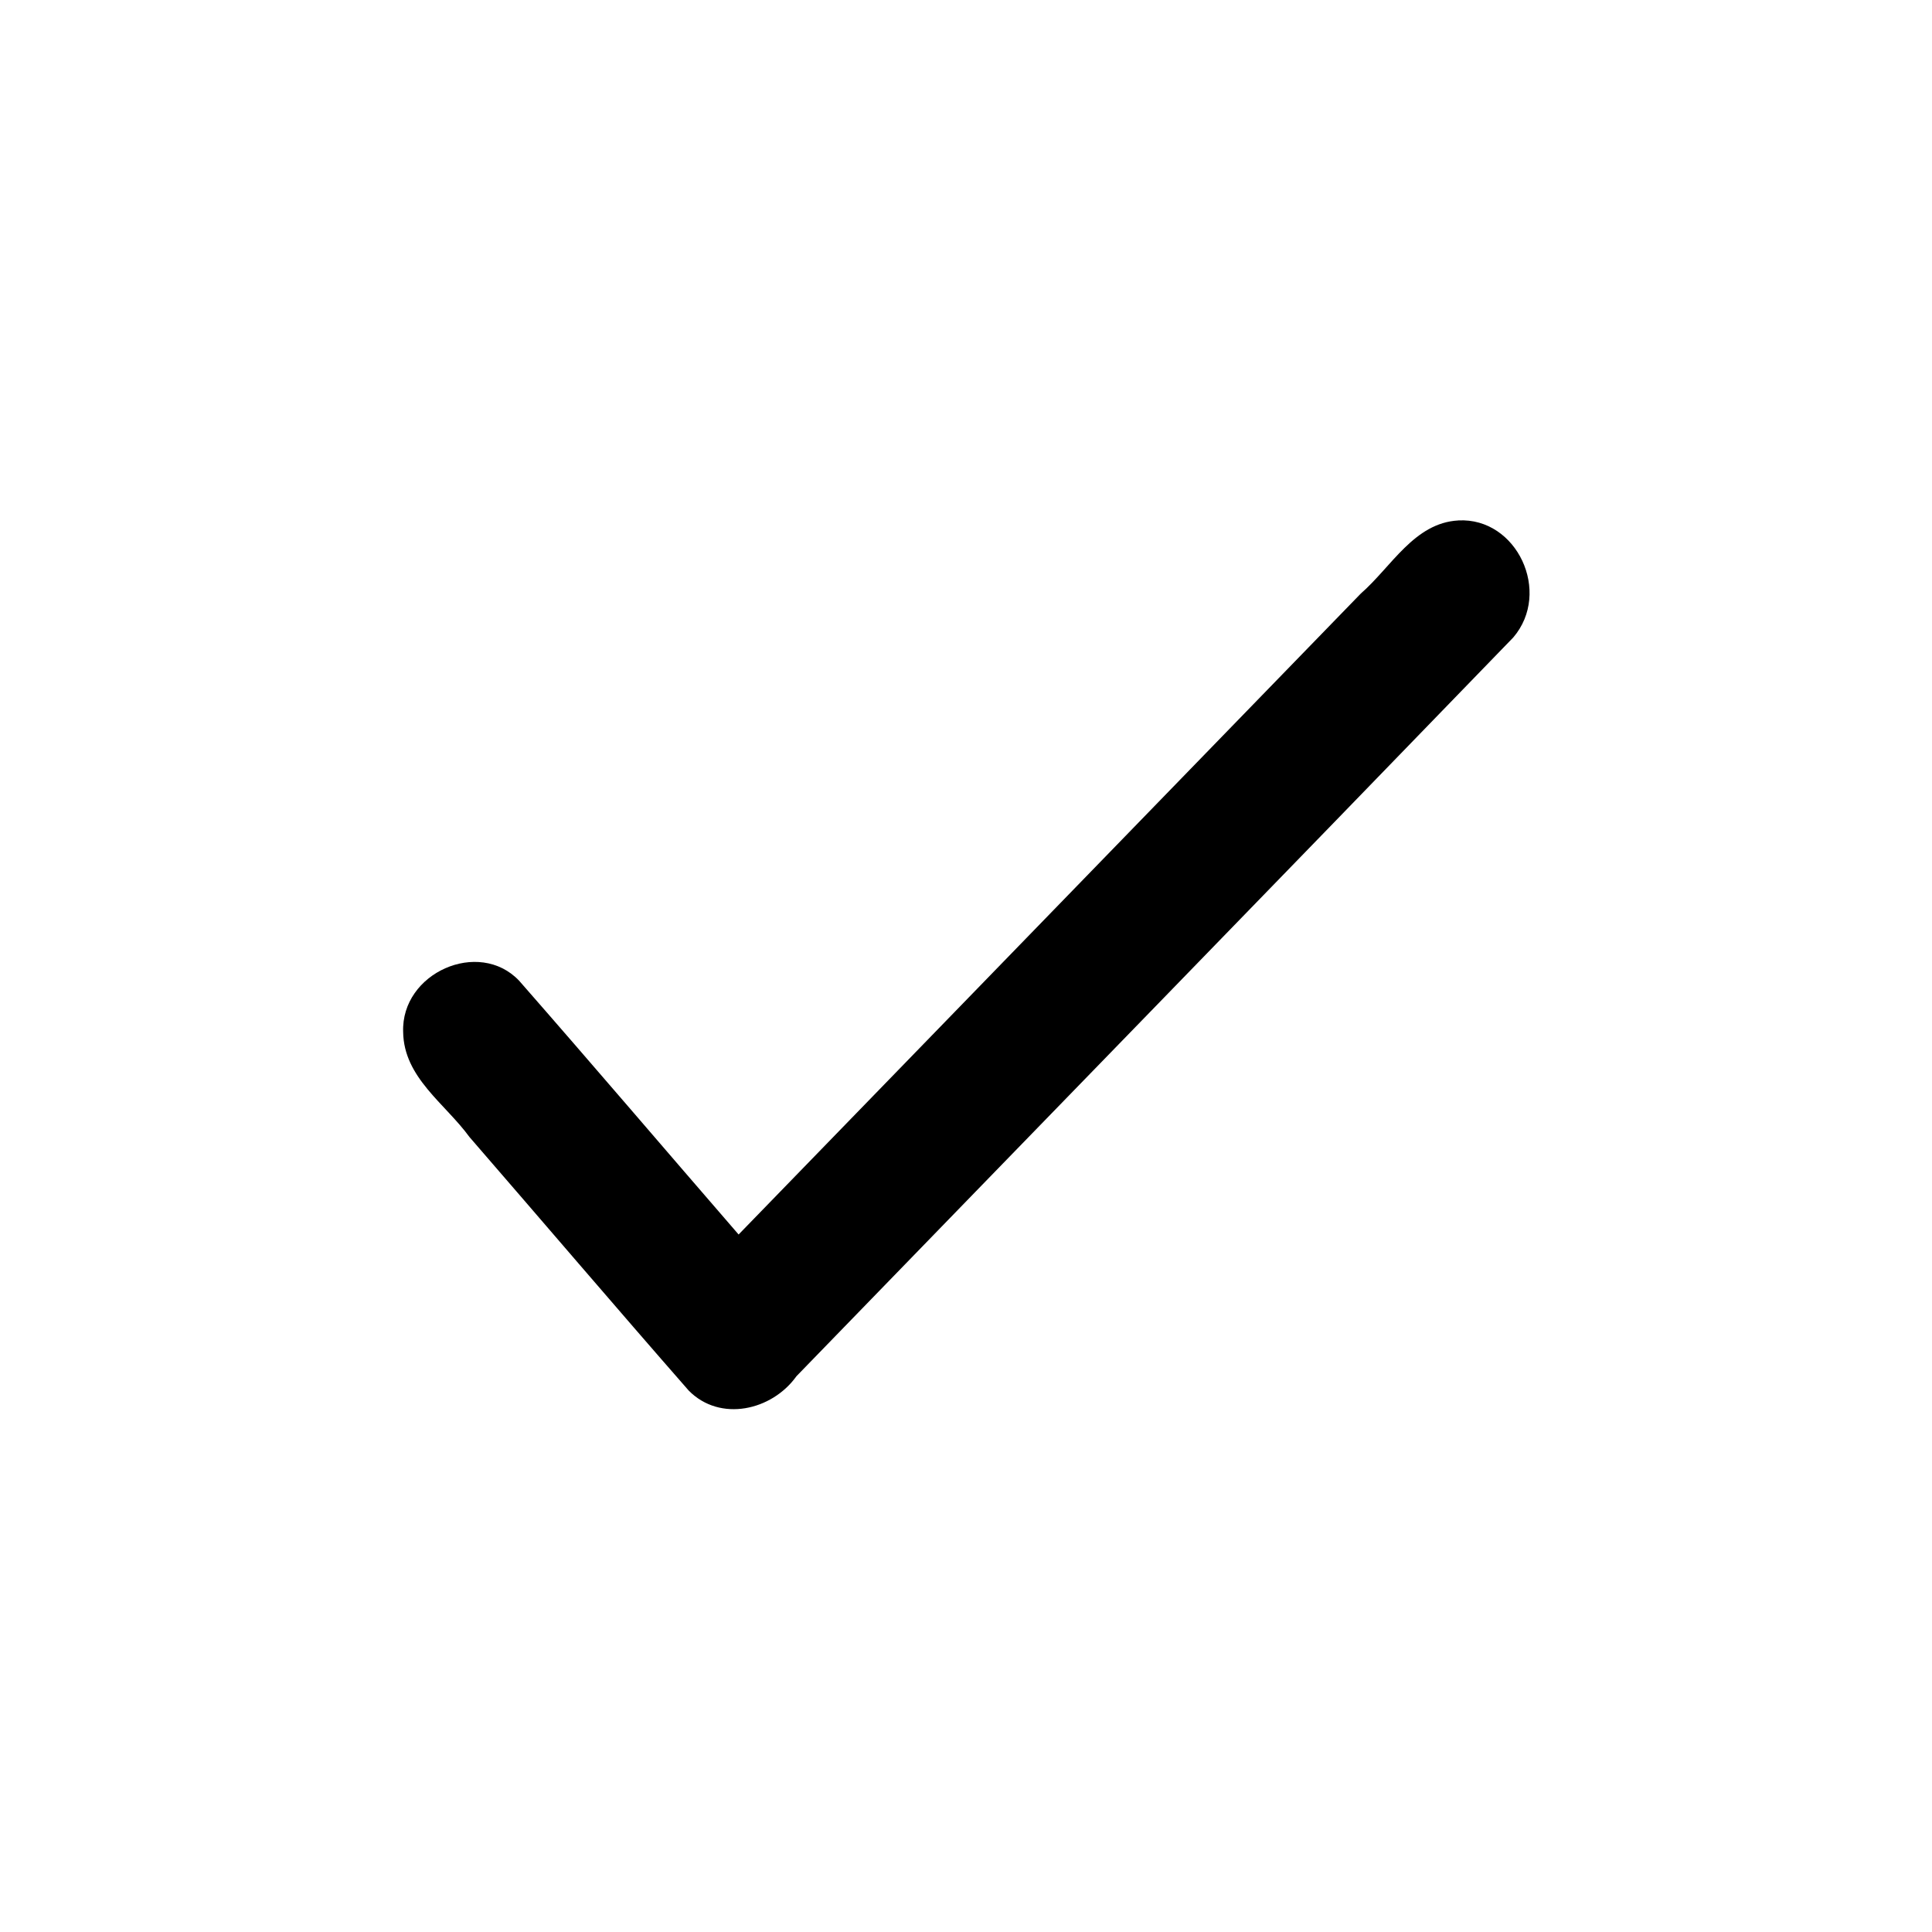
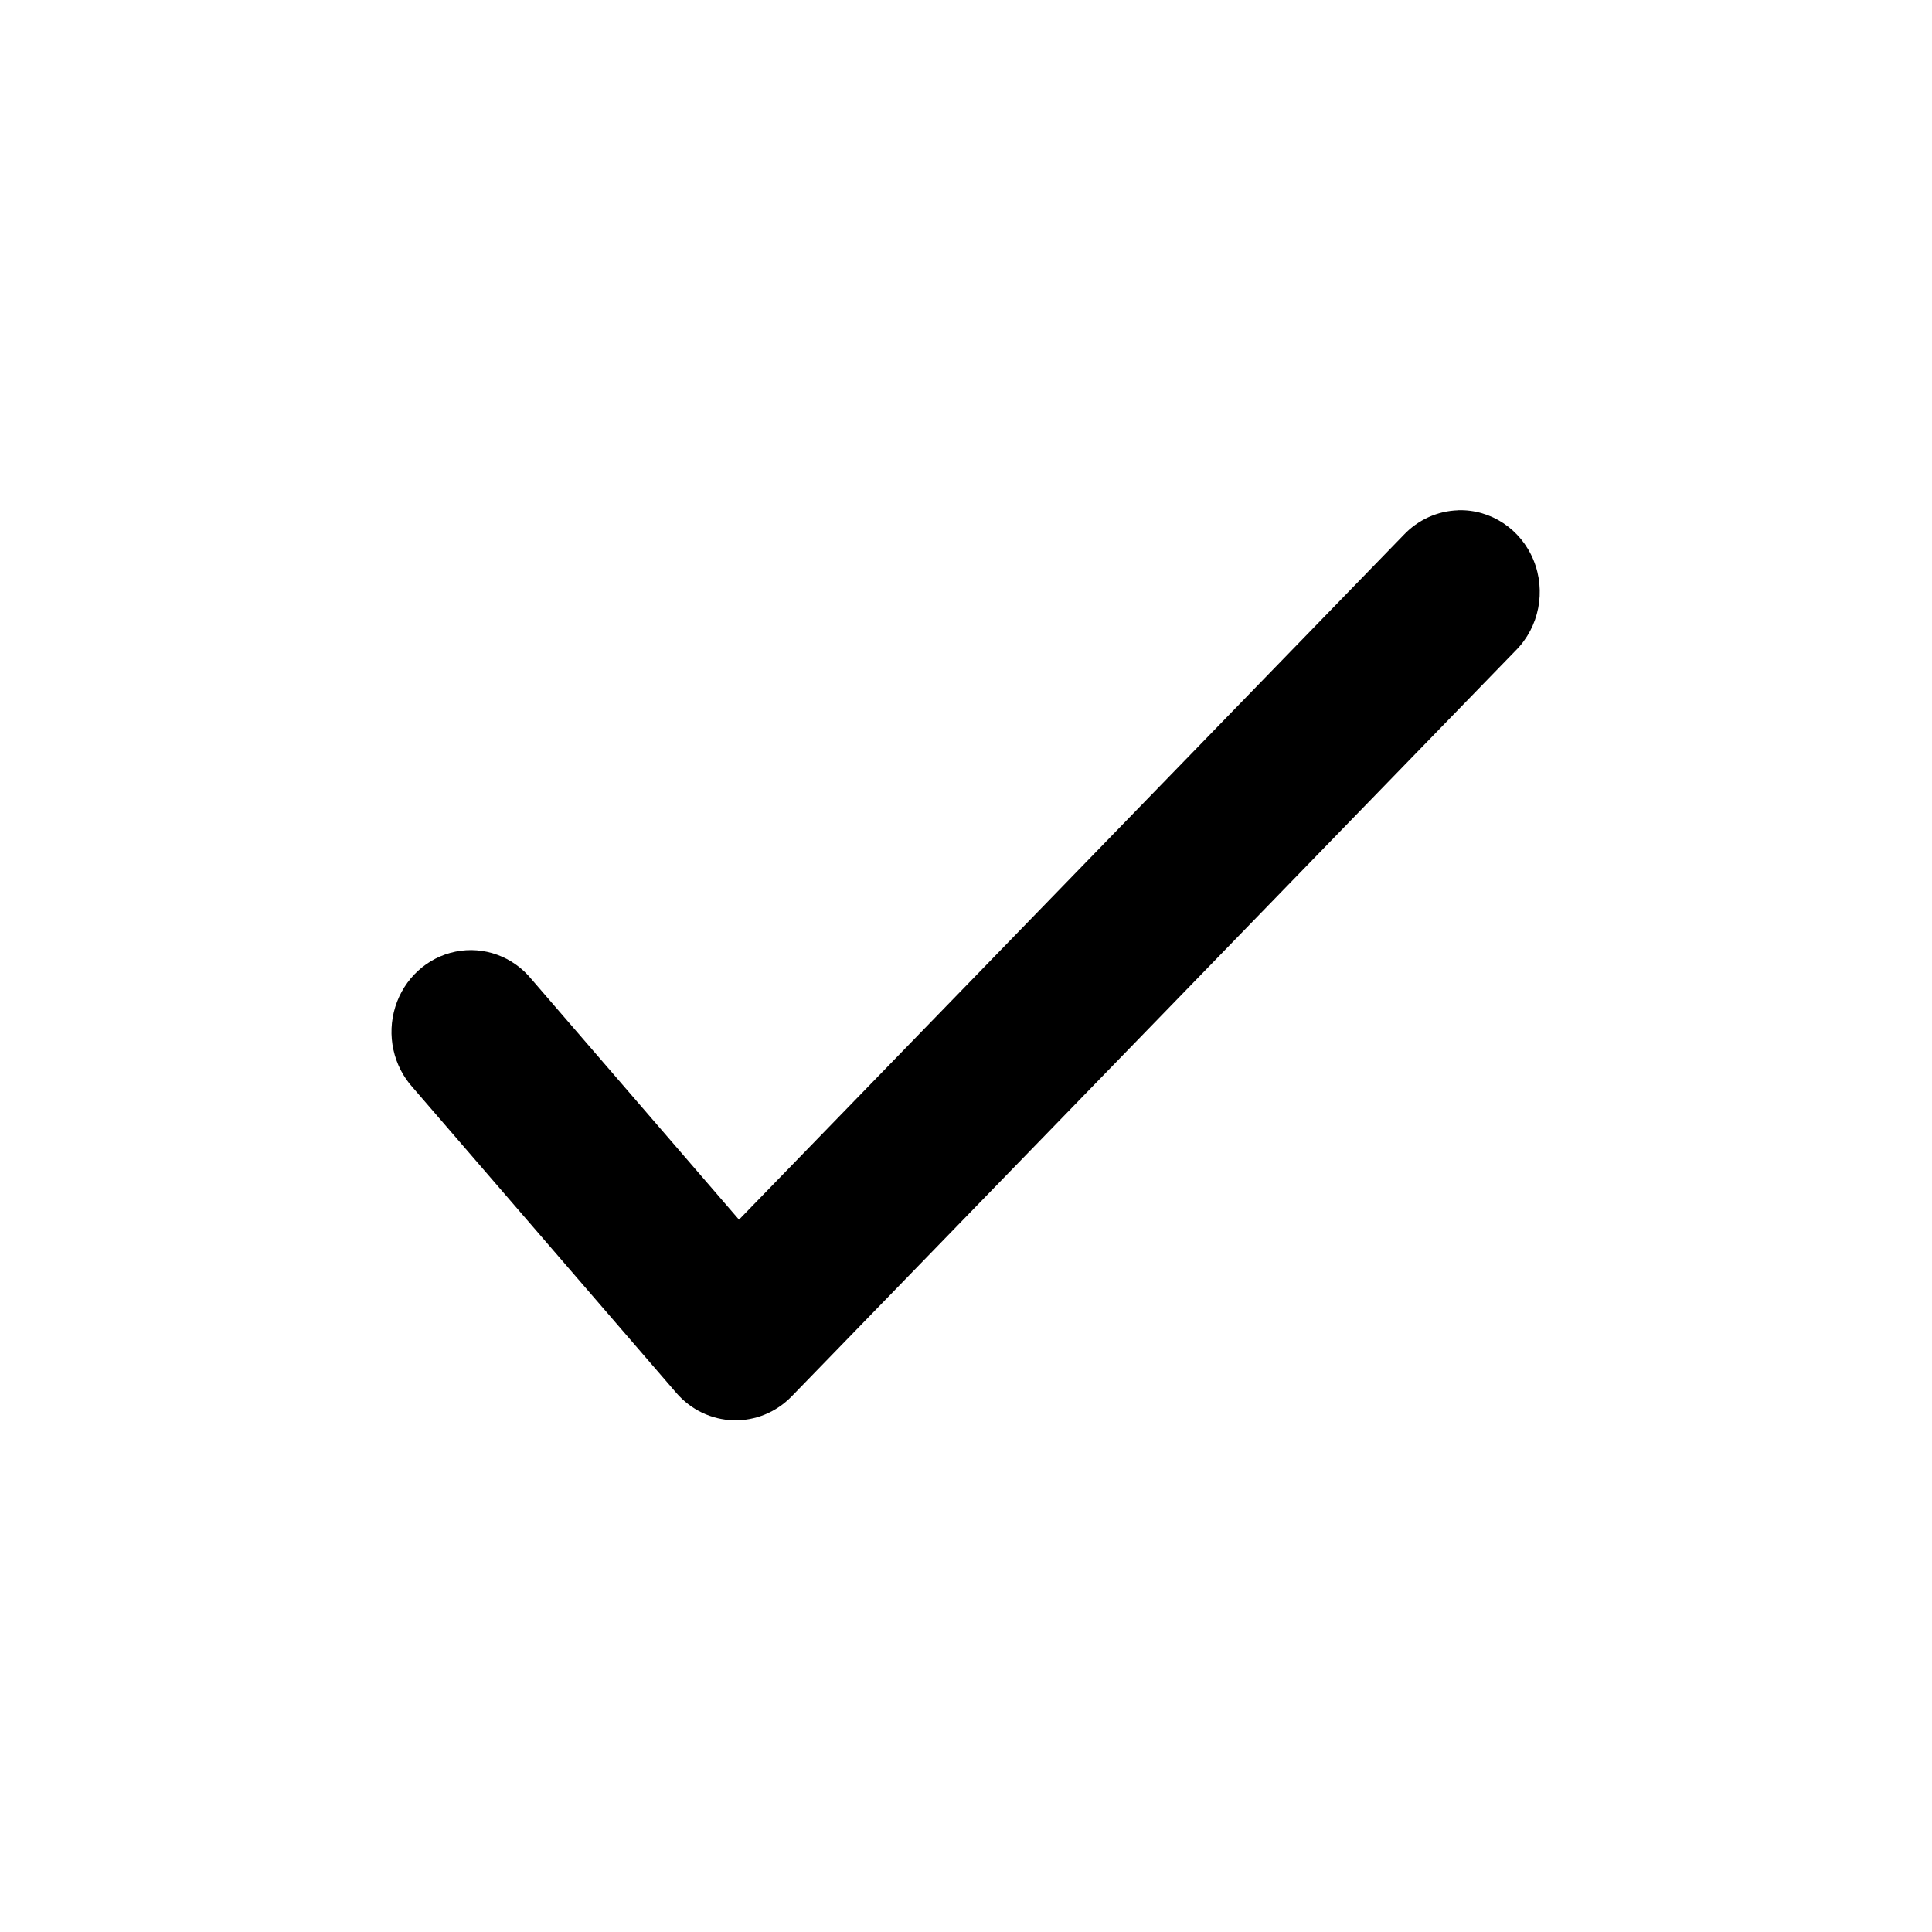
<svg xmlns="http://www.w3.org/2000/svg" height="48" width="48" version="1.1" viewBox="0 0 48 48">
  <g transform="matrix(.81773 0 0 .84237 3.5562 -843.17)">
-     <path style="color-rendering:auto;text-decoration-color:#000000;color:#000000;shape-rendering:auto;solid-color:#000000;text-decoration-line:none;fill:#000000;mix-blend-mode:normal;block-progression:tb;text-indent:0;image-rendering:auto;white-space:normal;text-decoration-style:solid;isolation:auto;text-transform:none" d="m39.959 1016.3c-1.339 0.07-2.033 1.369-2.962 2.155l-18.905 18.905c-2.225-2.493-4.43-5.005-6.669-7.486-1.221-1.249-3.589-0.231-3.523 1.514 0.019 1.345 1.279 2.113 2.014 3.096 2.224 2.491 4.427 5.001 6.663 7.48 0.953 0.938 2.527 0.589 3.272-0.424 7.258-7.265 14.53-14.516 21.779-21.789 1.176-1.334 0.112-3.543-1.668-3.452z" />
+     <path style="color-rendering:auto;text-decoration-color:#000000;color:#000000;shape-rendering:auto;solid-color:#000000;text-decoration-line:none;fill:#000000;mix-blend-mode:normal;block-progression:tb;text-indent:0;image-rendering:auto;white-space:normal;text-decoration-style:solid;isolation:auto;text-transform:none" d="m39.953 1016a2.41 2.41 0 0 0 -1.656 0.729l-20.193 20.193-6.303-7.09a2.41 2.41 0 1 0 -3.602 3.2l8 9a2.41 2.41 0 0 0 3.504 0.103l22-22a2.41 2.41 0 0 0 -1.75 -4.137z" />
  </g>
</svg>
